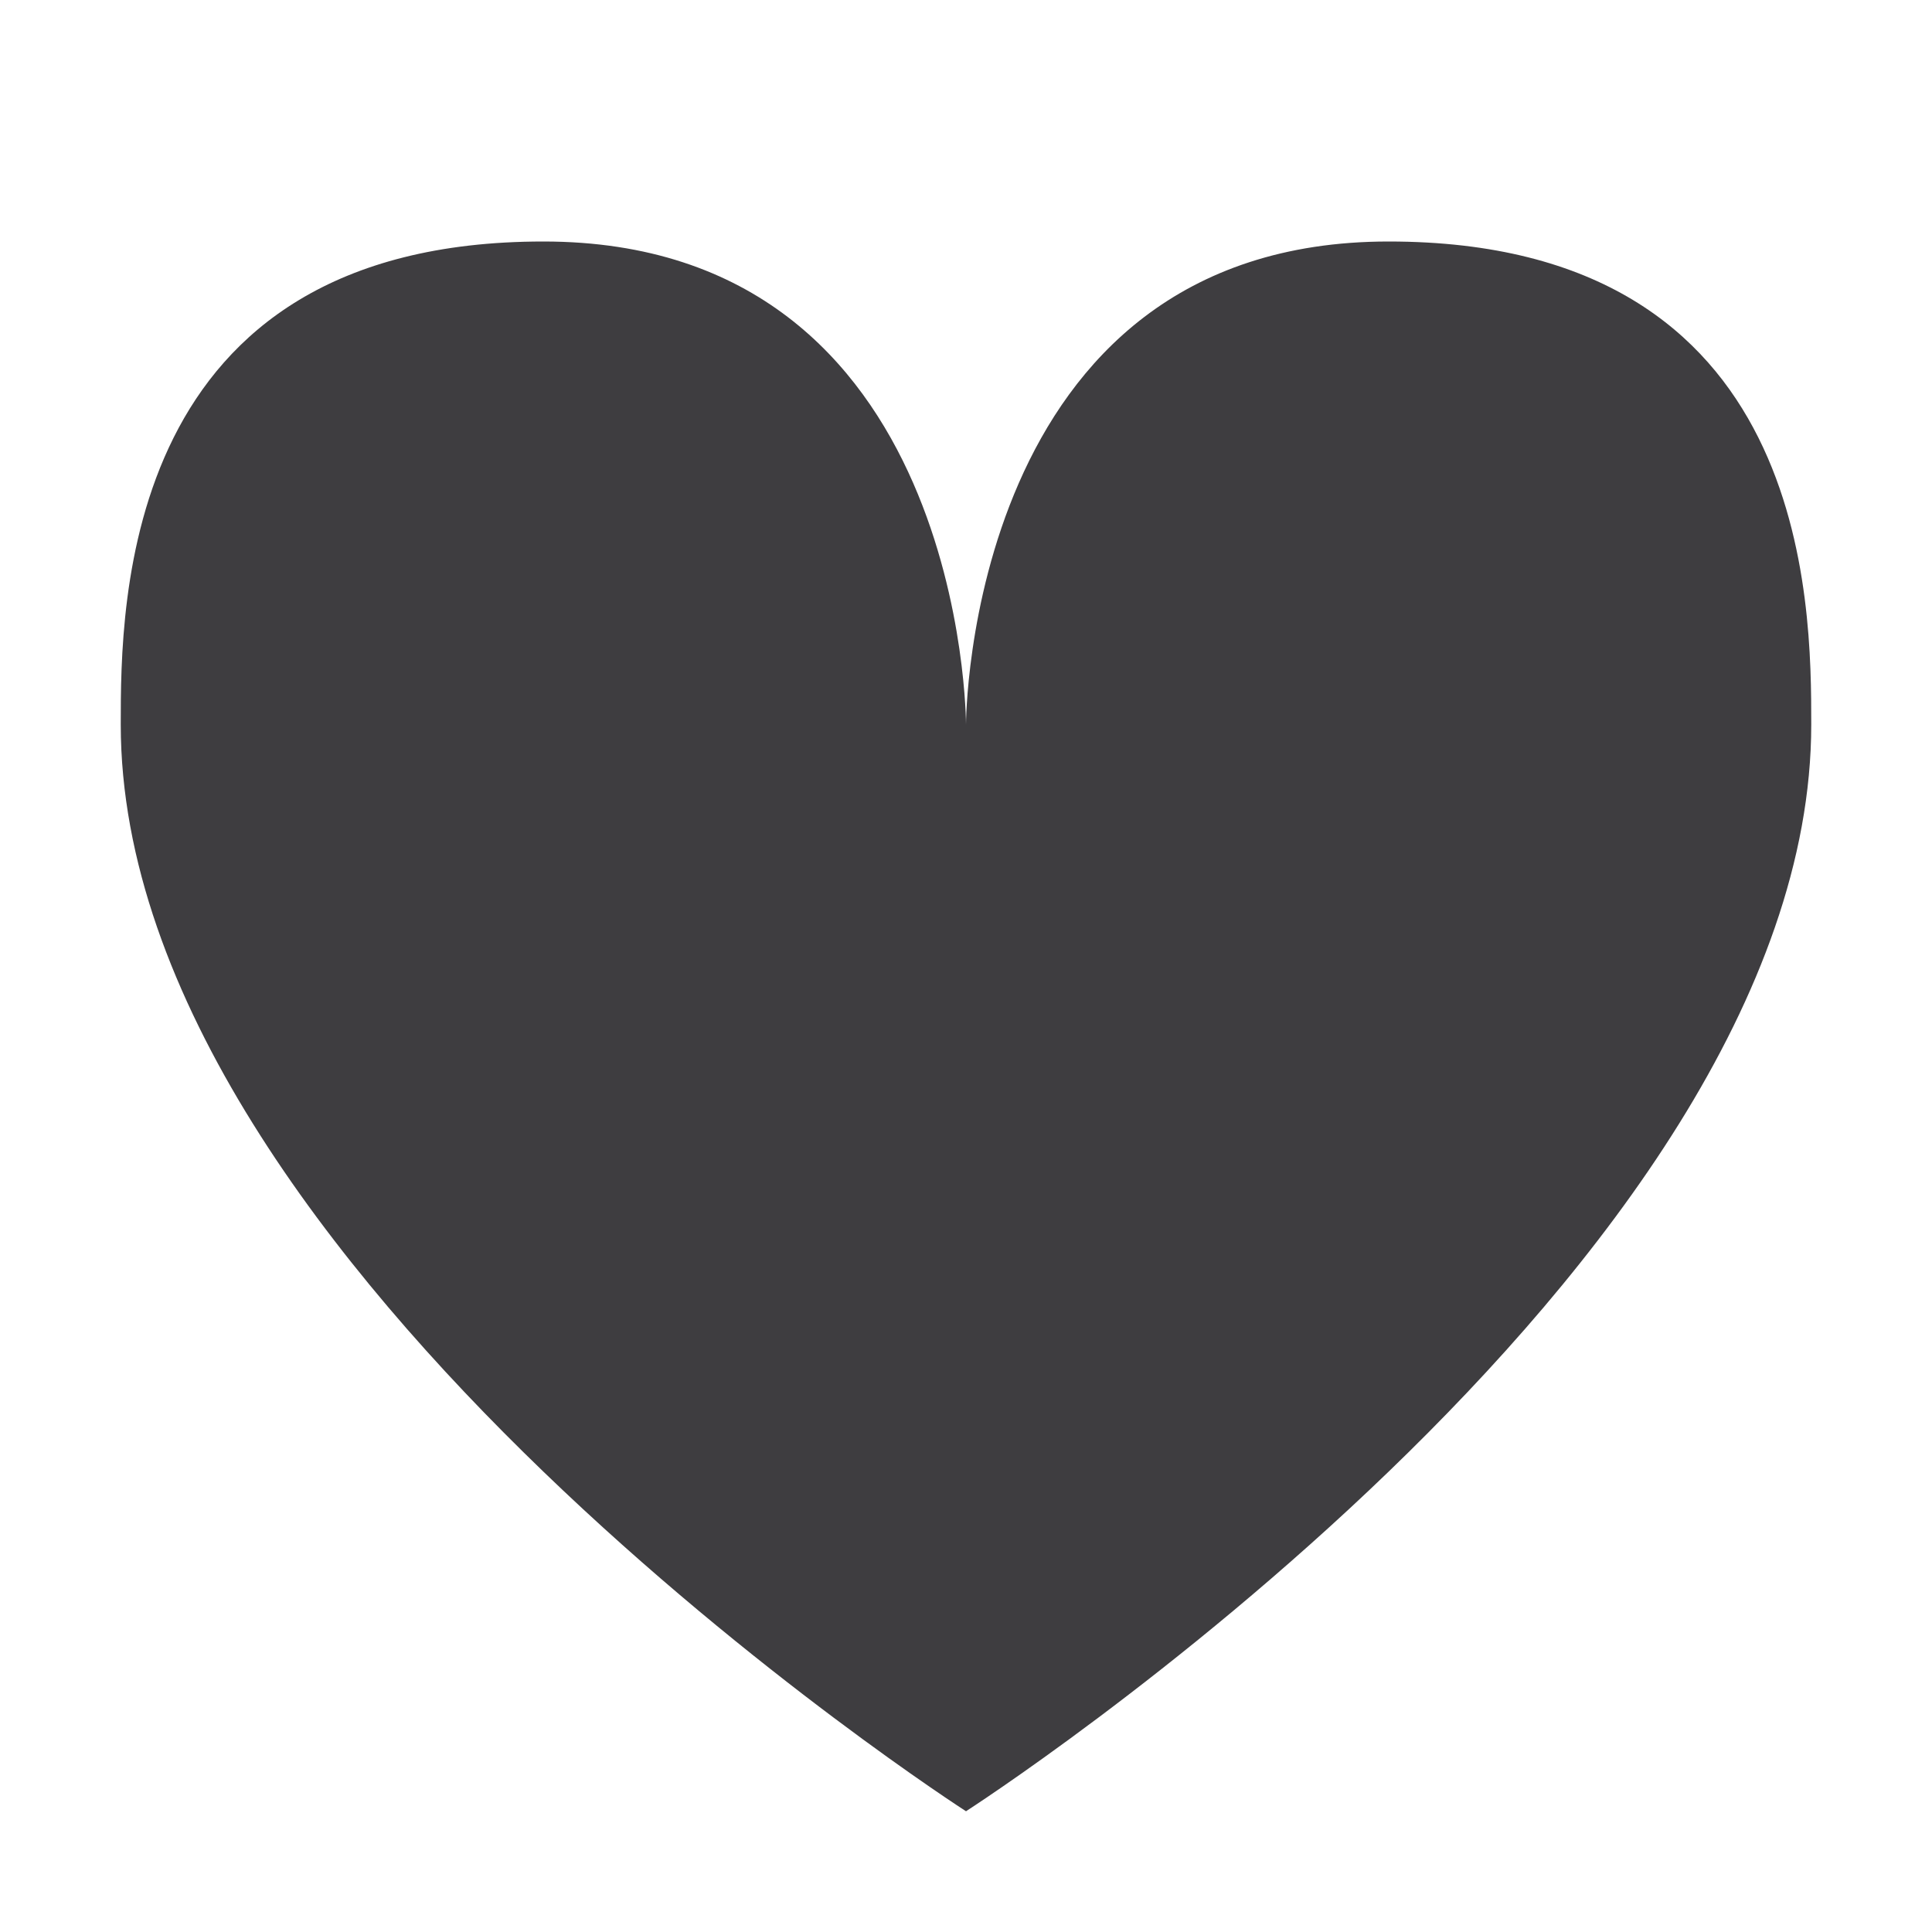
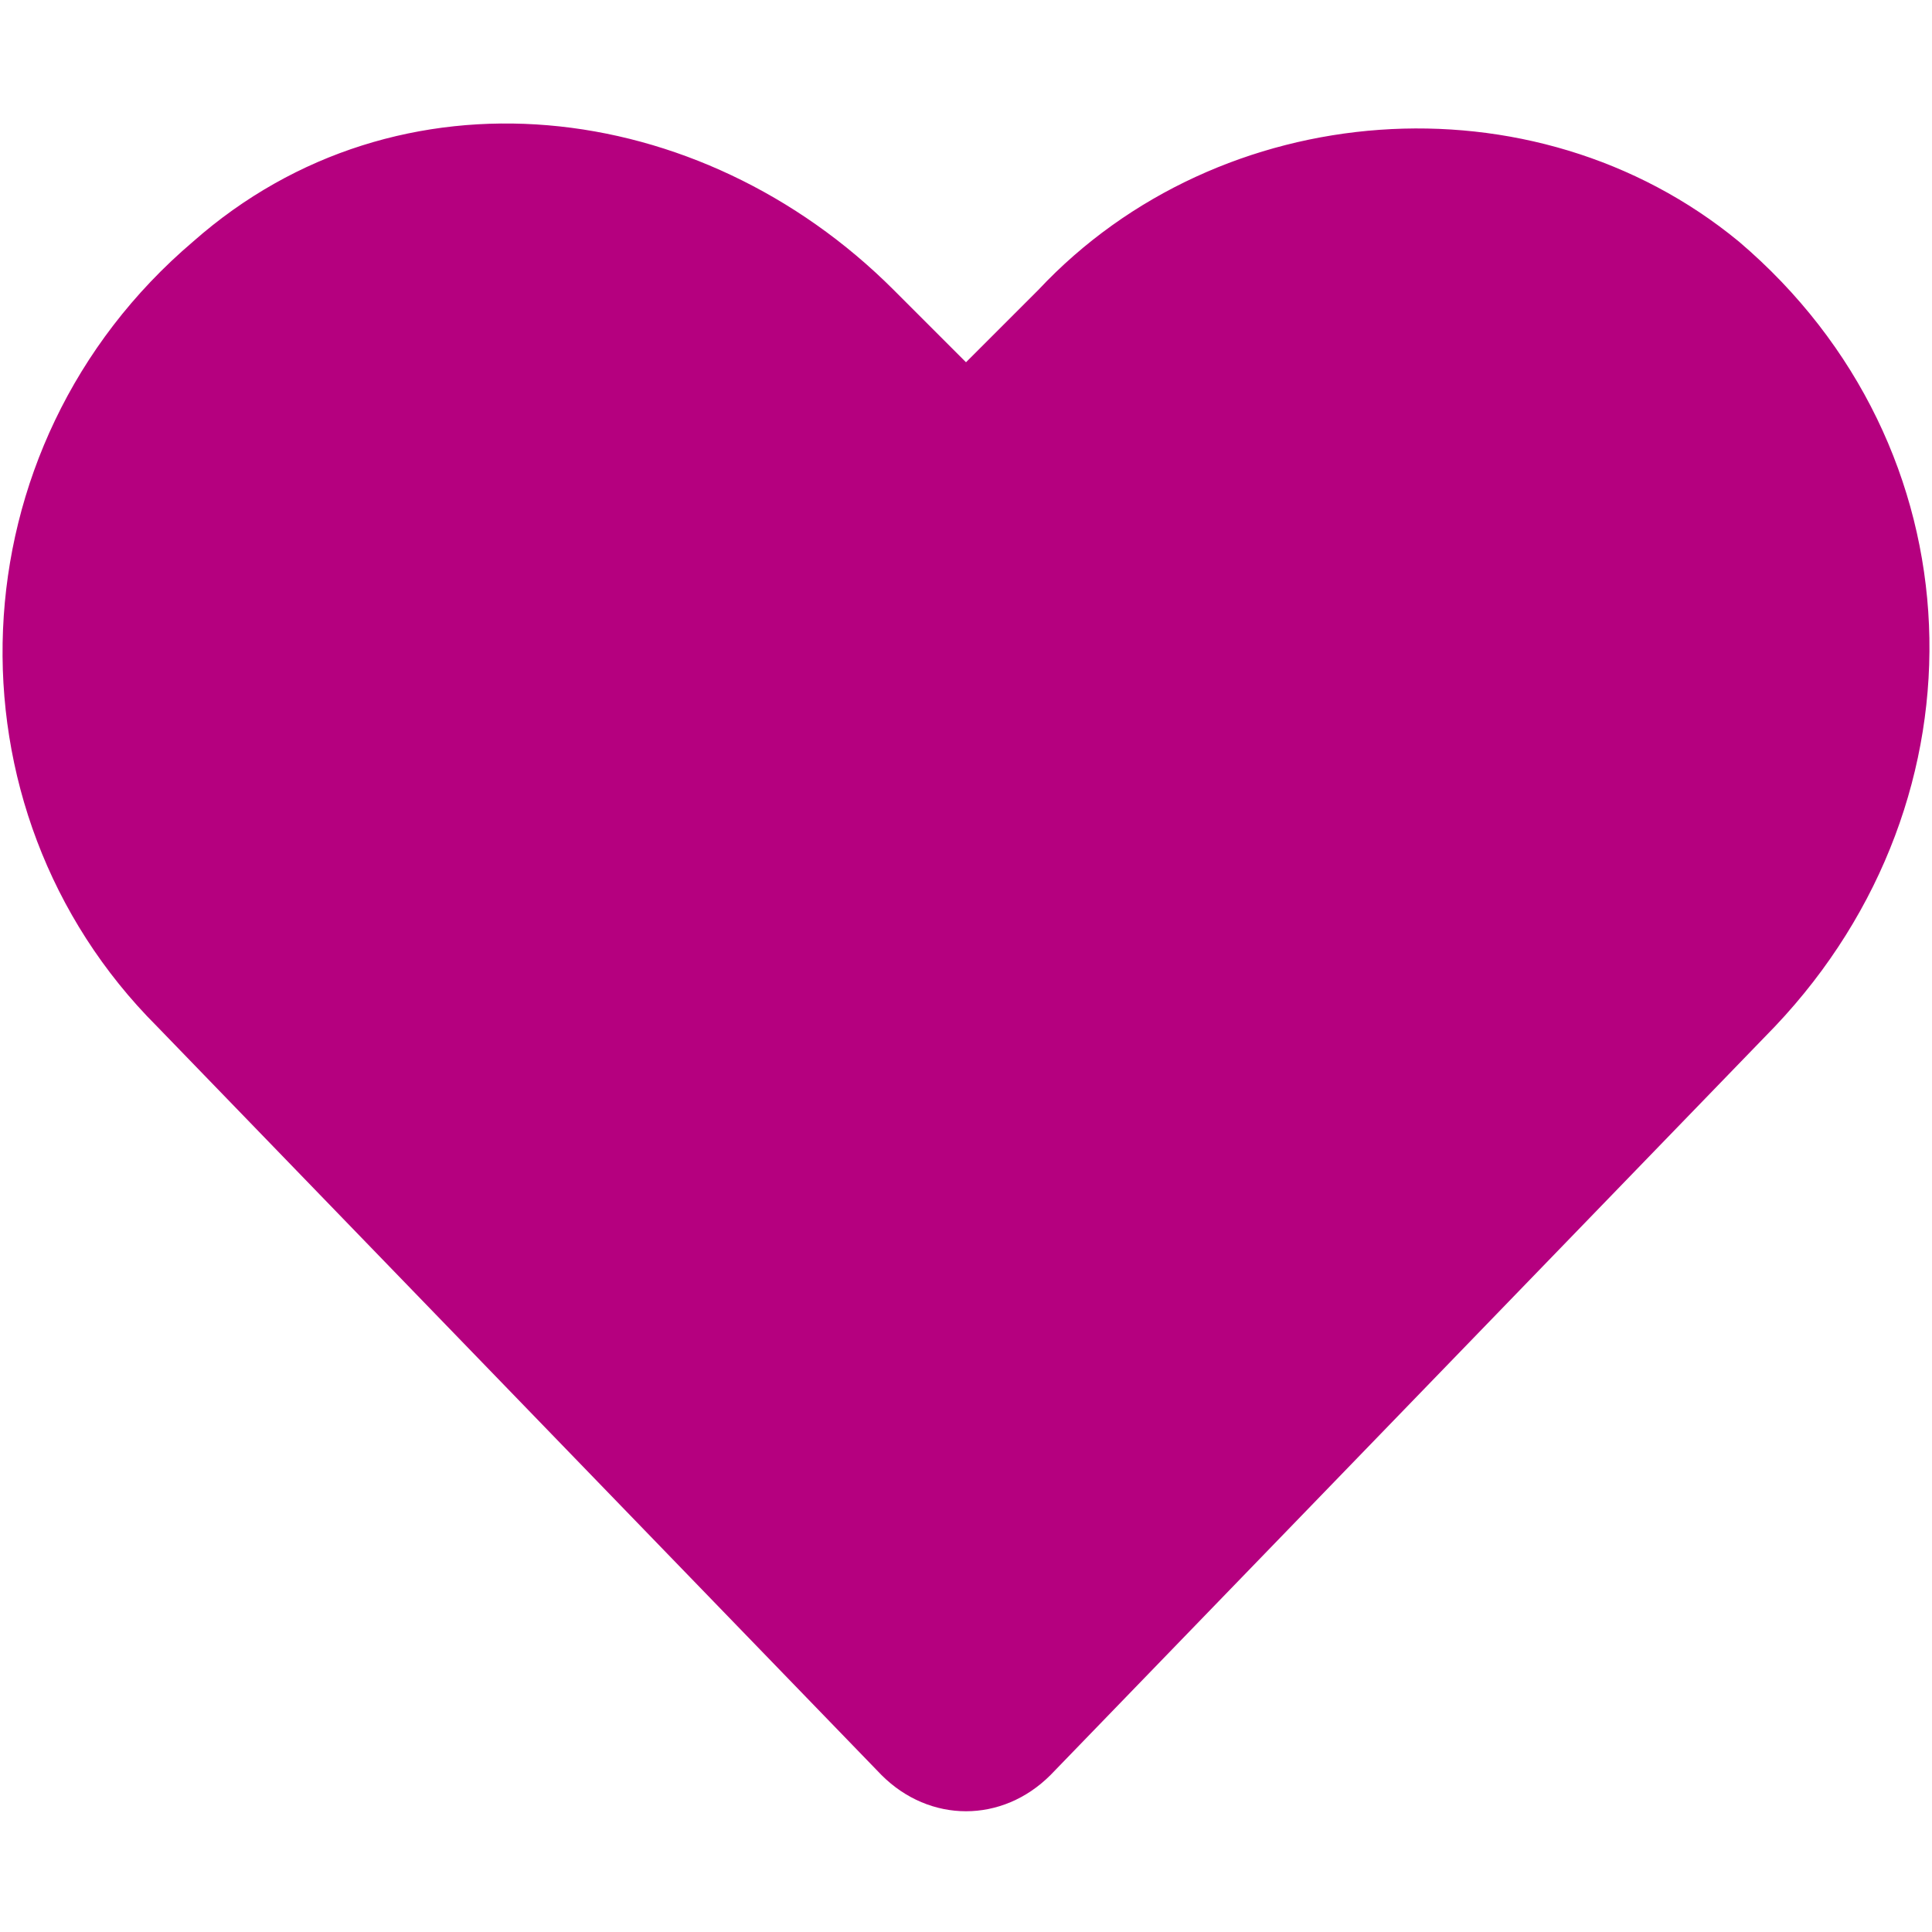
- <svg xmlns="http://www.w3.org/2000/svg" width="16" height="16">
-   <path fill="#3e3d40" d="M8 6s0-4 3.5-4S15 5 15 6c0 4.5-7 9-7 9z" />
-   <path fill="#3e3d40" d="M8 6s0-4-3.5-4S1 5 1 6c0 4.5 7 9 7 9l1-6z" />
+ <svg xmlns="http://www.w3.org/2000/svg" viewBox="0 0 16 16">
+   <path d="M14.4 2C12.7.6 10.1.8 8.6 2.4L8 3l-.6-.6C5.8.8 3.3.5 1.6 2c-2 1.7-2.1 4.7-.3 6.5l6 6.2c.4.4 1 .4 1.4 0l6-6.2c1.8-1.9 1.7-4.8-.3-6.5z" fill="#b5007f" />
</svg>
